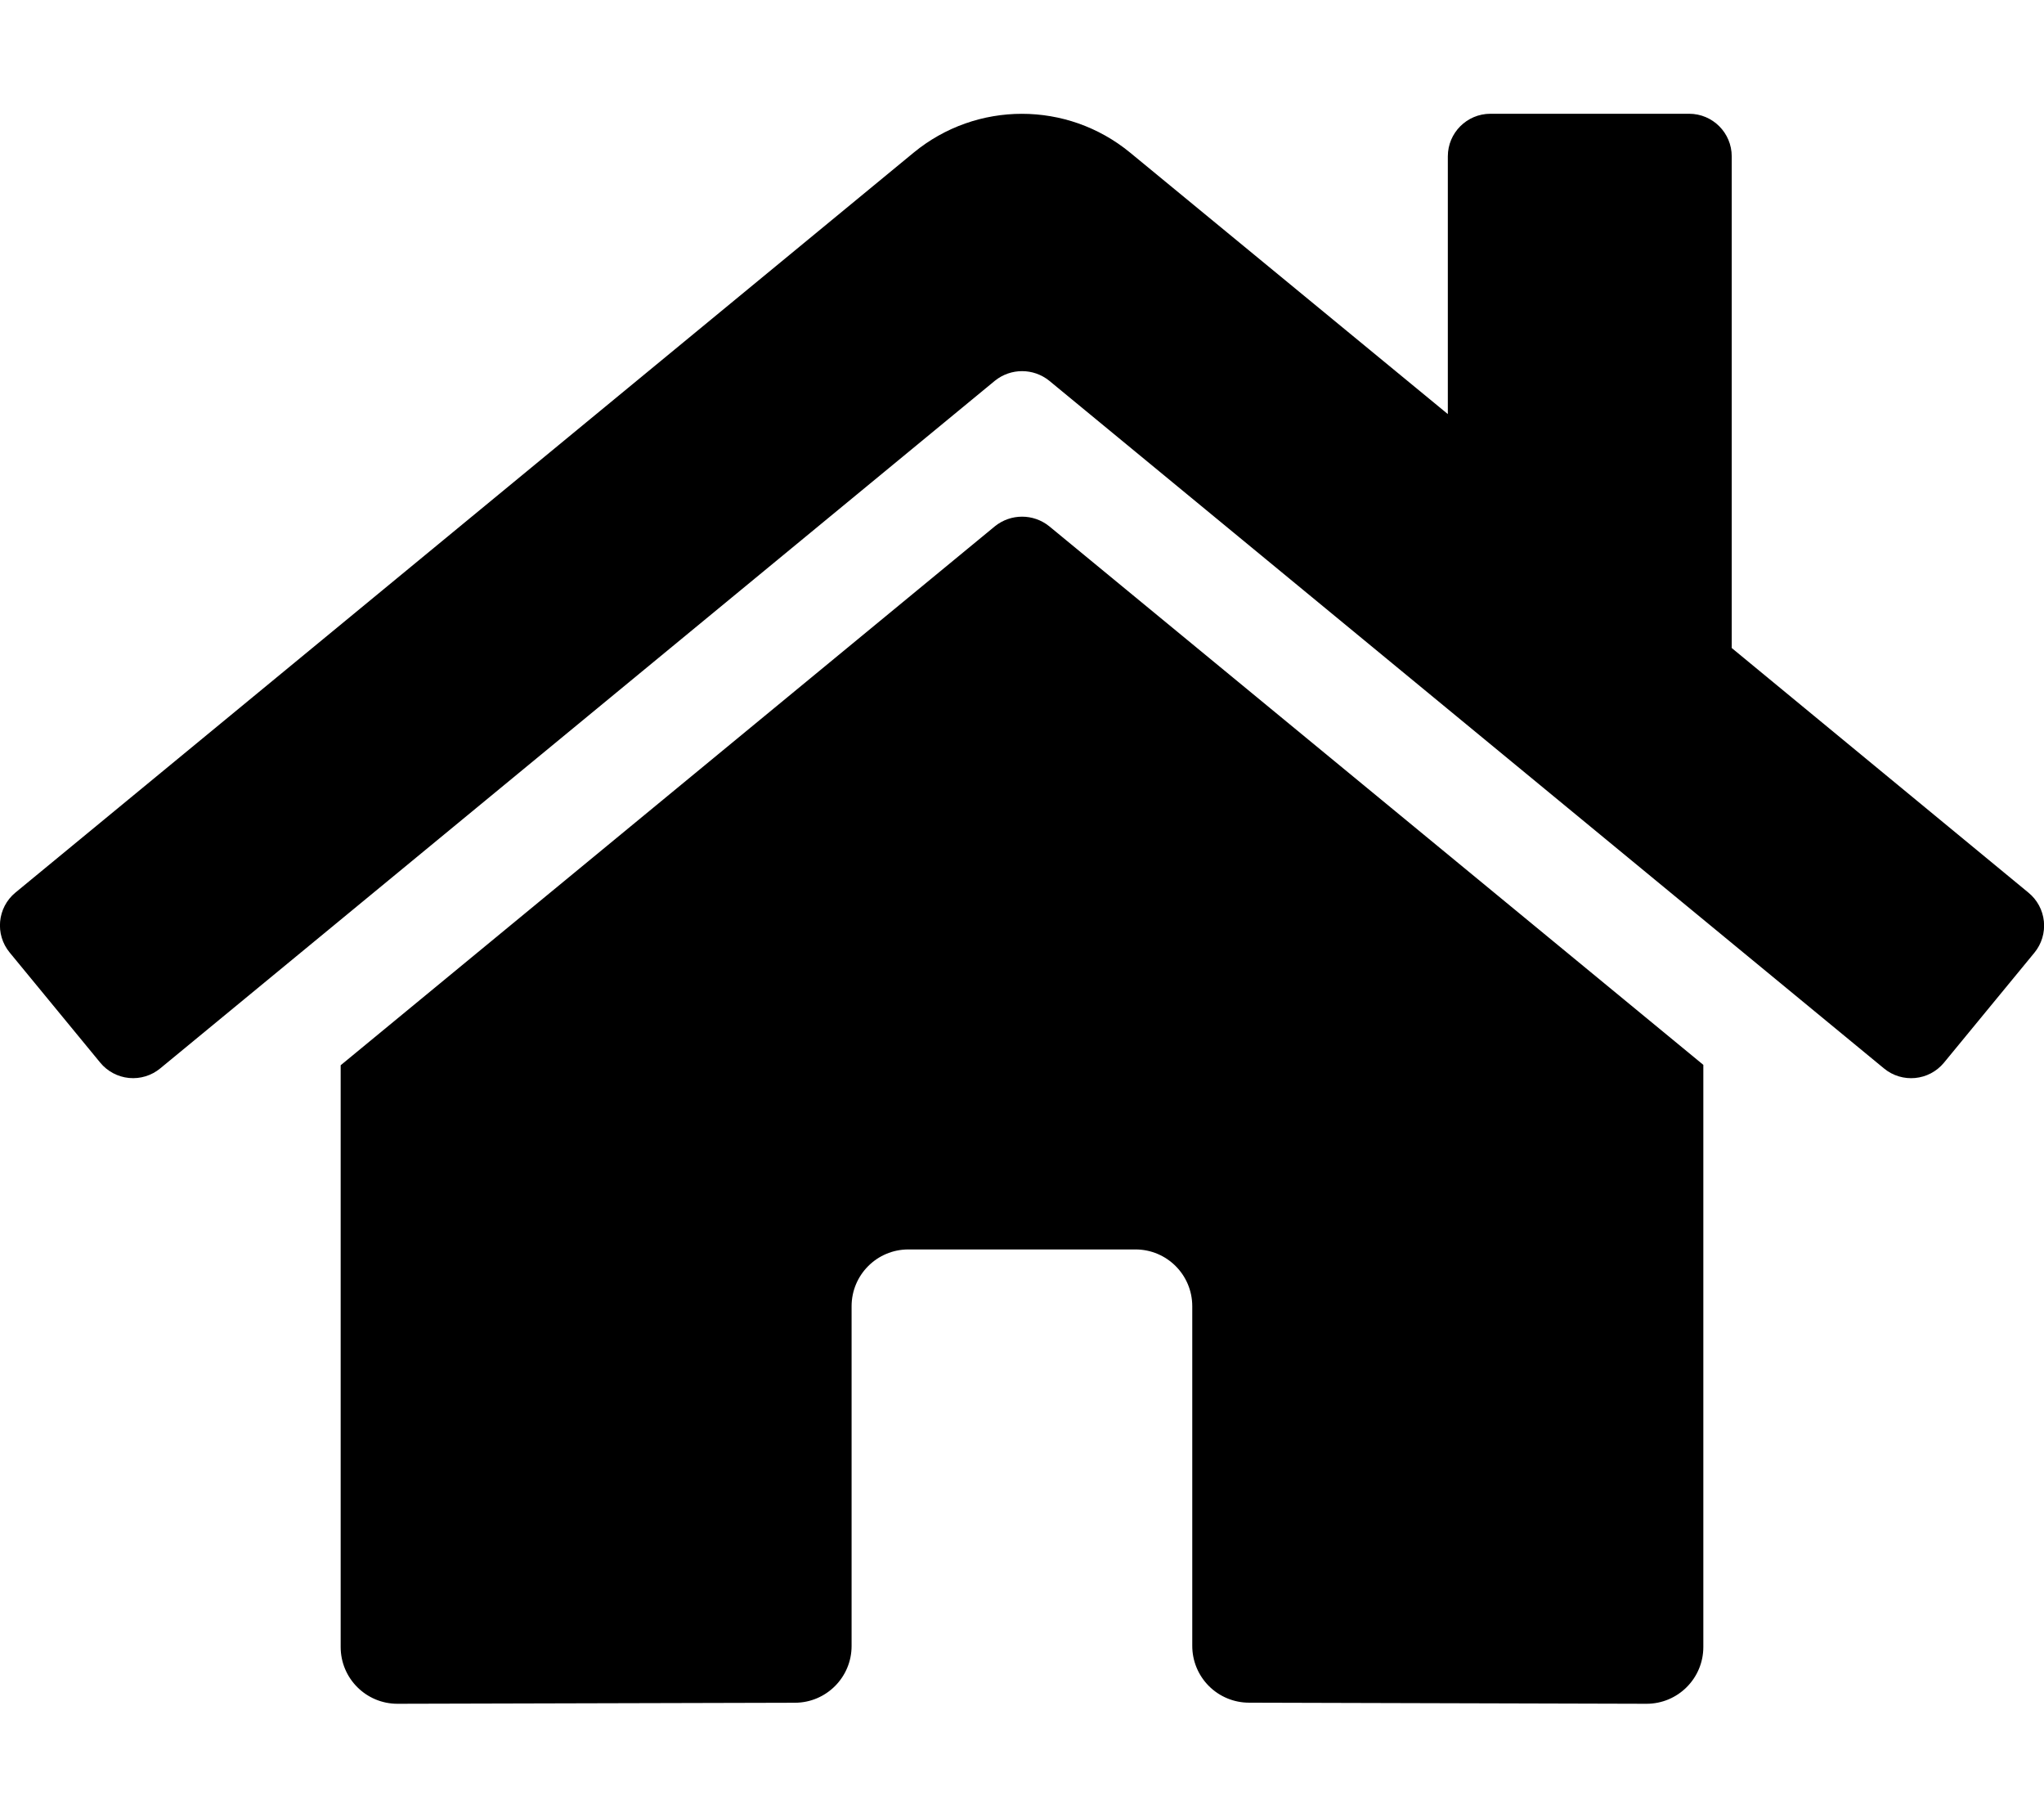
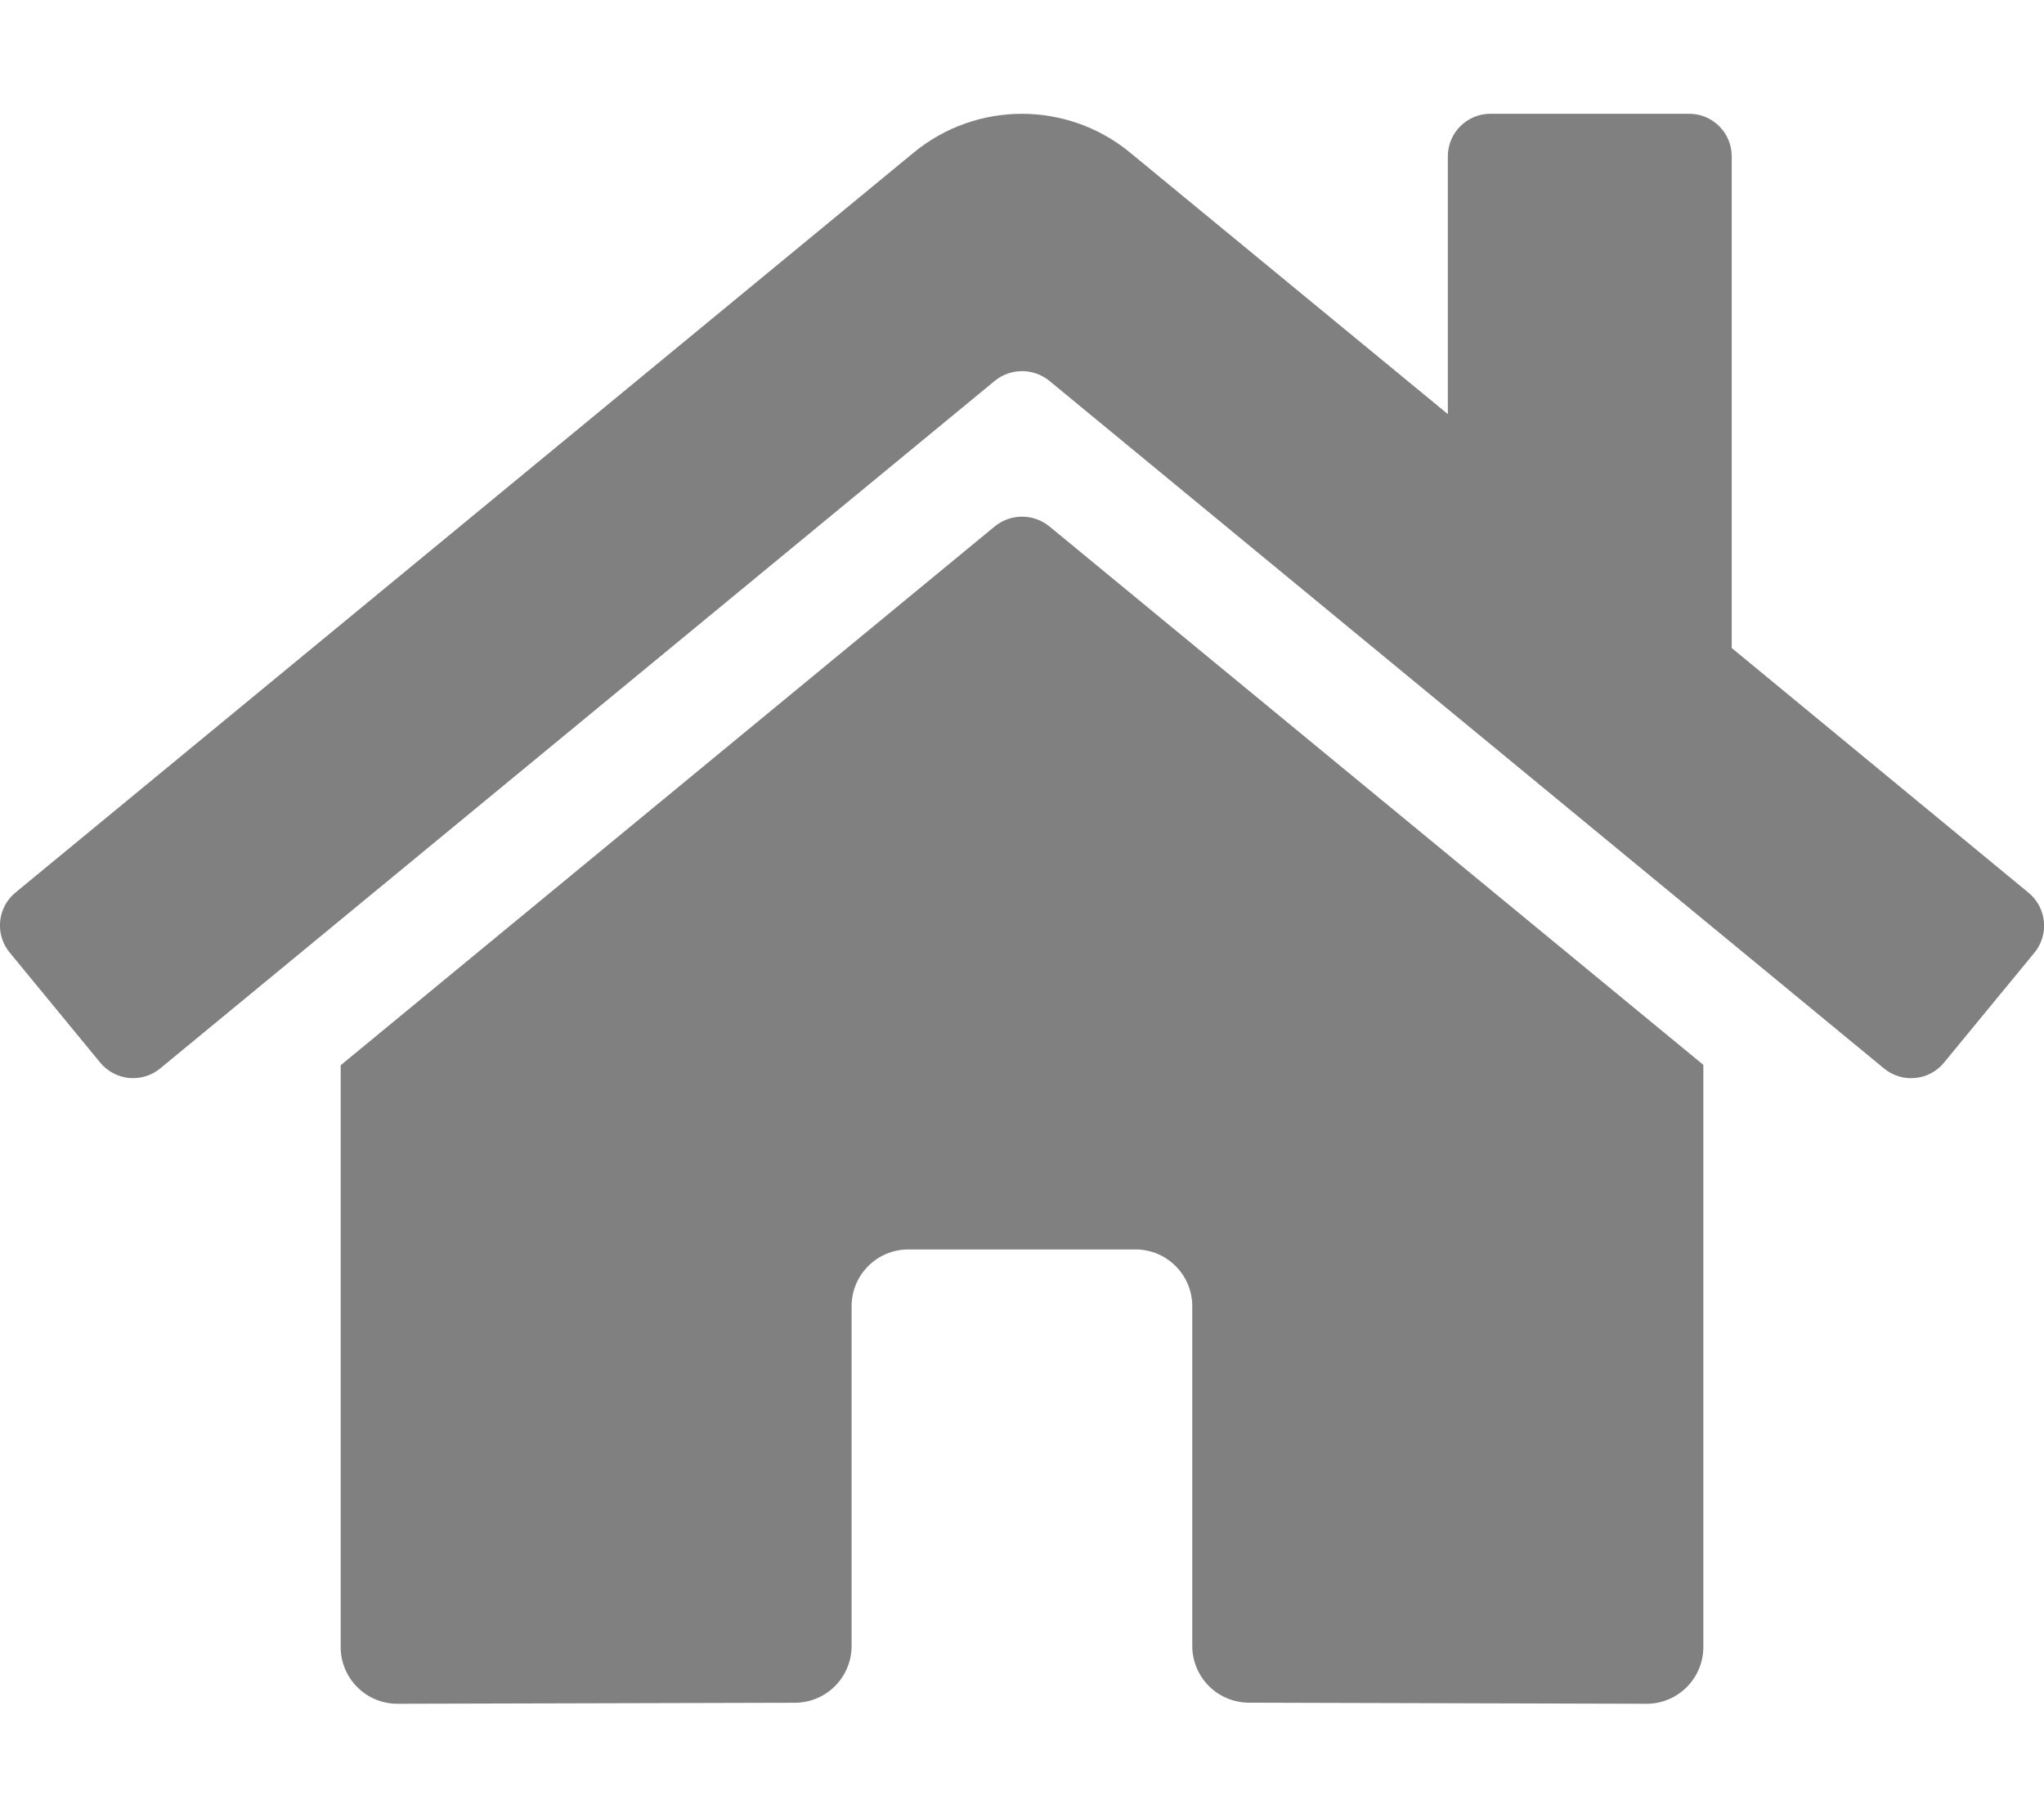
<svg xmlns="http://www.w3.org/2000/svg" aria-hidden="true" focusable="false" data-prefix="fas" data-icon="home" class="svg-inline--fa fa-home fa-w-18" role="img" viewBox="0 0 576 512">
-   <path fill="currentColor" d="M280.37 148.26L96 300.11V464a16 16 0 0 0 16 16l112.06-.29a16 16 0 0 0 15.92-16V368a16 16 0 0 1 16-16h64a16 16 0 0 1 16 16v95.64a16 16 0 0 0 16 16.05L464 480a16 16 0 0 0 16-16V300L295.67 148.26a12.19 12.19 0 0 0-15.3 0zM571.6 251.47L488 182.56V44.05a12 12 0 0 0-12-12h-56a12 12 0 0 0-12 12v72.61L318.47 43a48 48 0 0 0-61 0L4.34 251.47a12 12 0 0 0-1.6 16.9l25.5 31A12 12 0 0 0 45.15 301l235.22-193.74a12.19 12.19 0 0 1 15.3 0L530.9 301a12 12 0 0 0 16.9-1.6l25.5-31a12 12 0 0 0-1.7-16.93z" />
+   <path fill="grey" d="M280.37 148.26L96 300.11V464a16 16 0 0 0 16 16l112.06-.29a16 16 0 0 0 15.92-16V368a16 16 0 0 1 16-16h64a16 16 0 0 1 16 16v95.64a16 16 0 0 0 16 16.05L464 480a16 16 0 0 0 16-16V300L295.67 148.26a12.19 12.19 0 0 0-15.3 0zM571.6 251.47L488 182.56V44.05a12 12 0 0 0-12-12h-56a12 12 0 0 0-12 12v72.61L318.47 43a48 48 0 0 0-61 0L4.34 251.47a12 12 0 0 0-1.6 16.9l25.5 31A12 12 0 0 0 45.15 301l235.22-193.74a12.19 12.19 0 0 1 15.3 0L530.9 301a12 12 0 0 0 16.9-1.6l25.5-31a12 12 0 0 0-1.7-16.93z" />
</svg>
